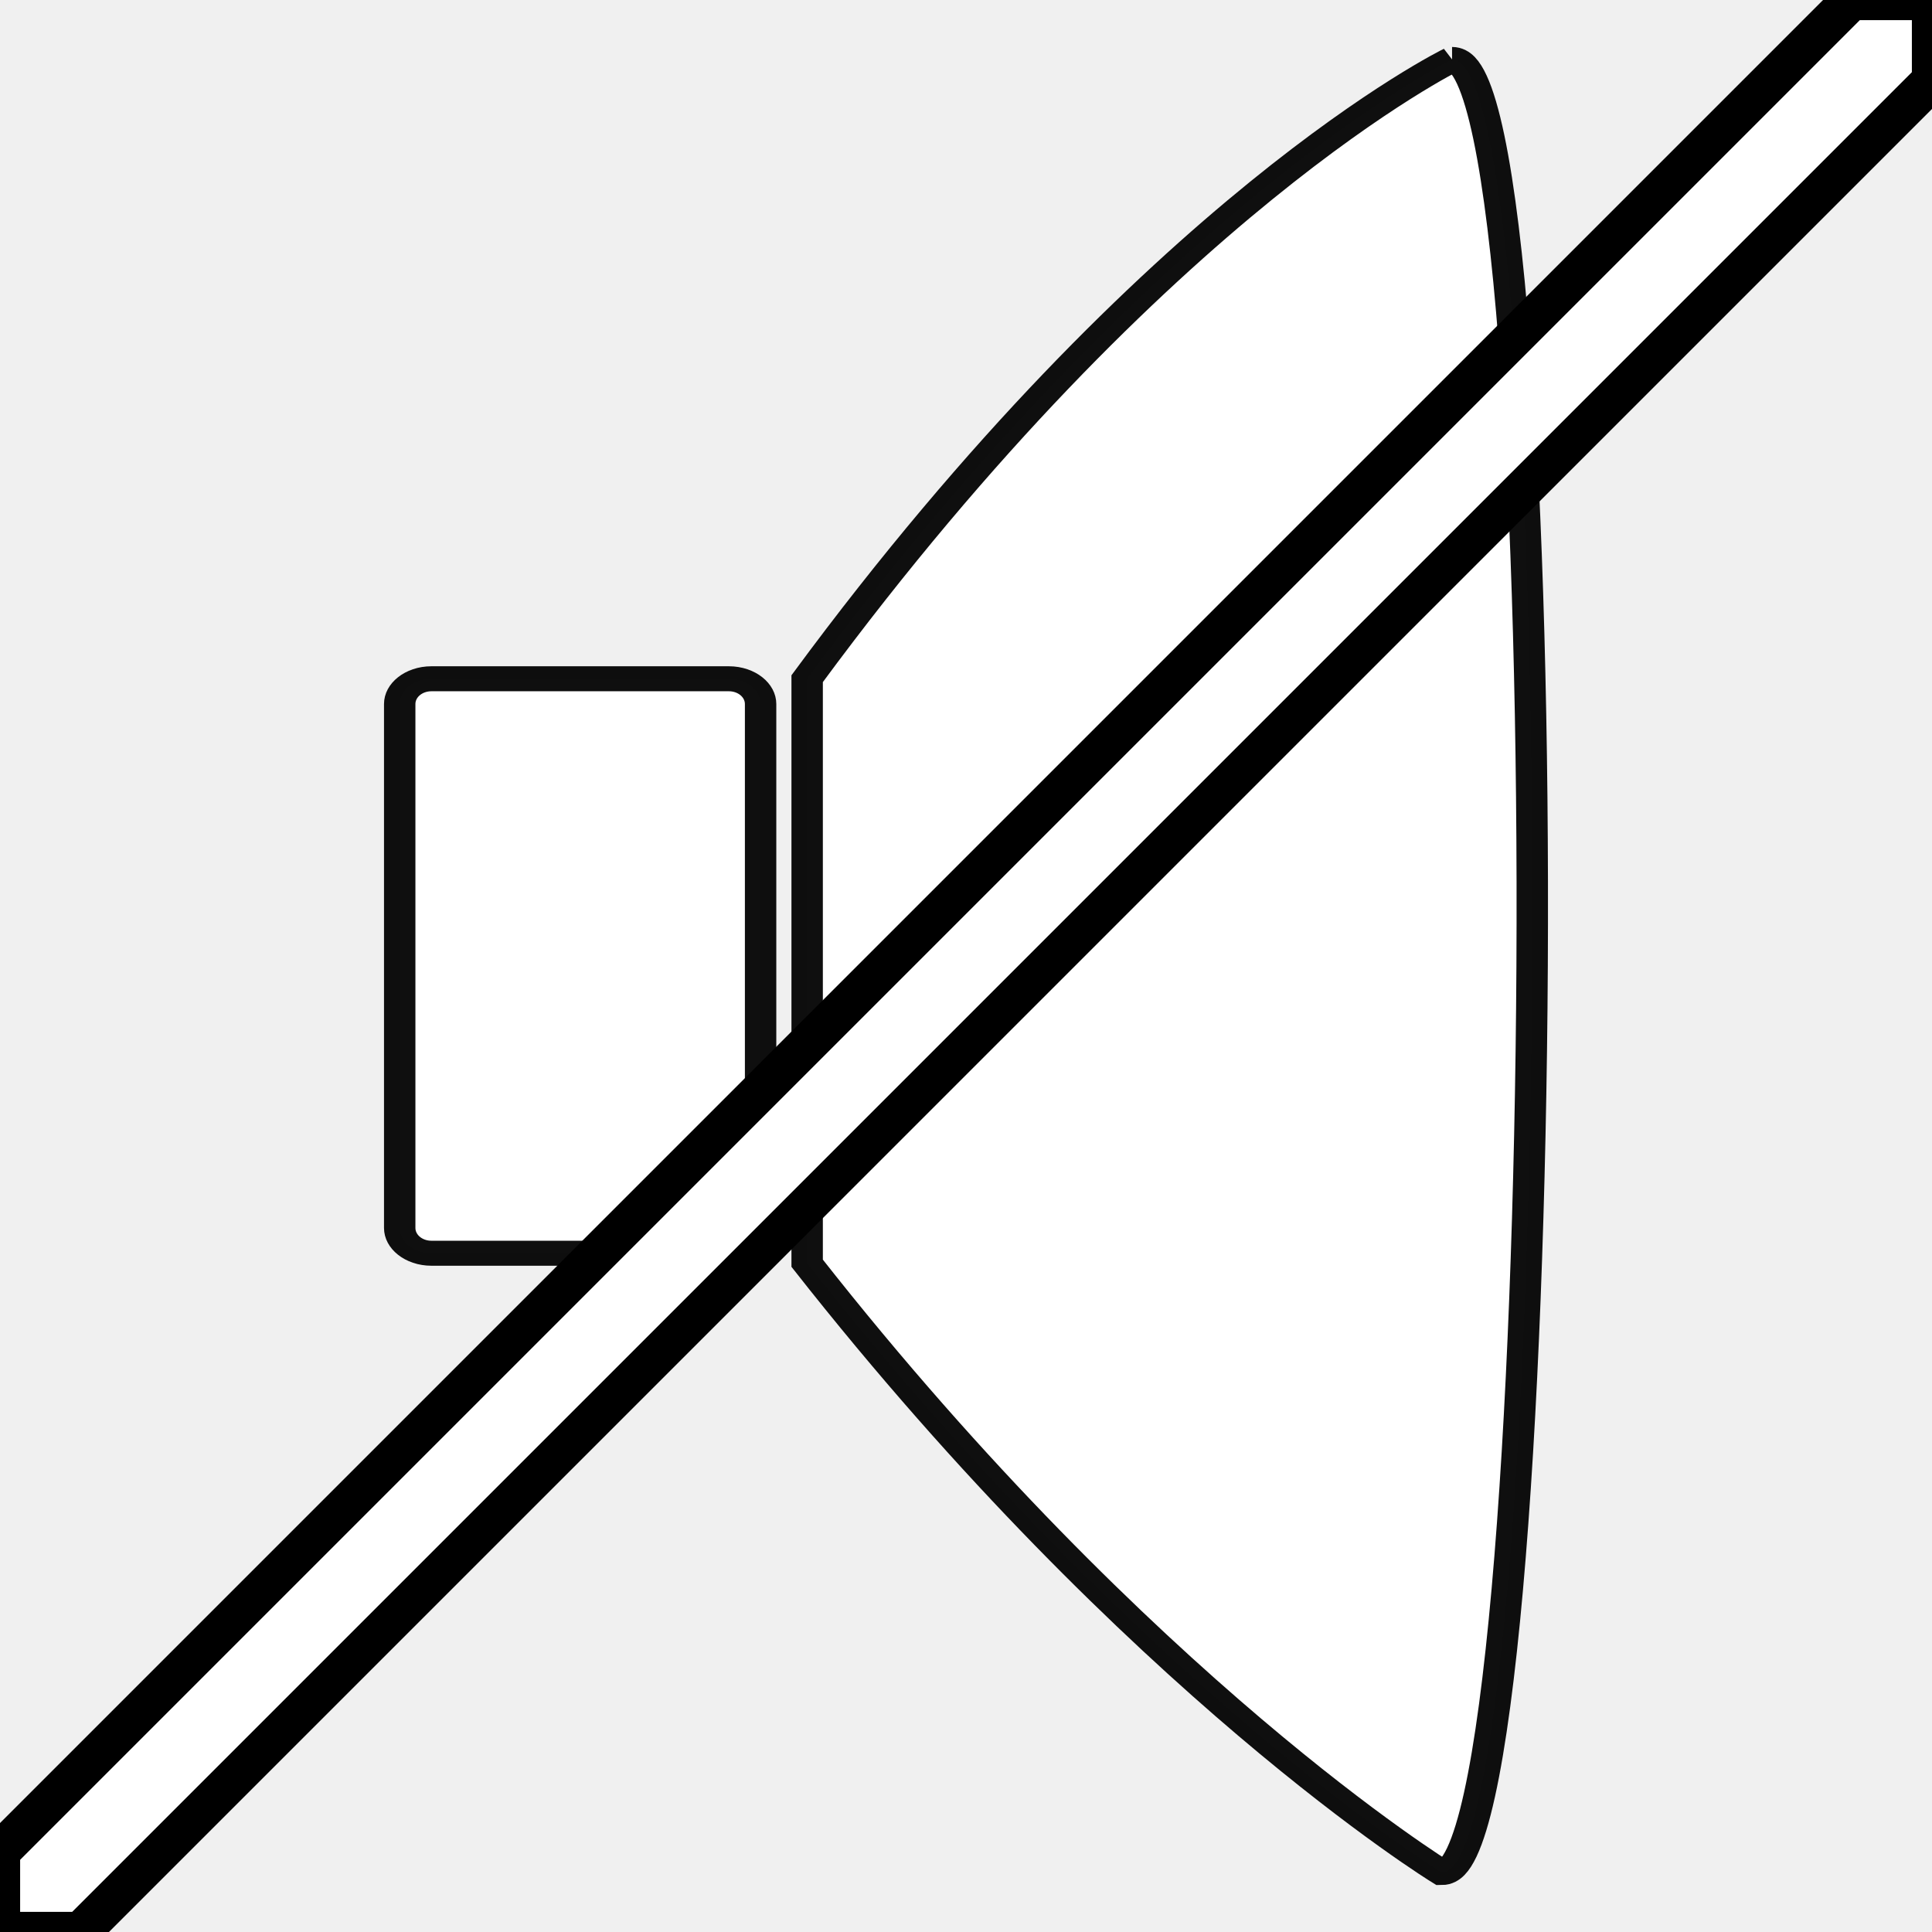
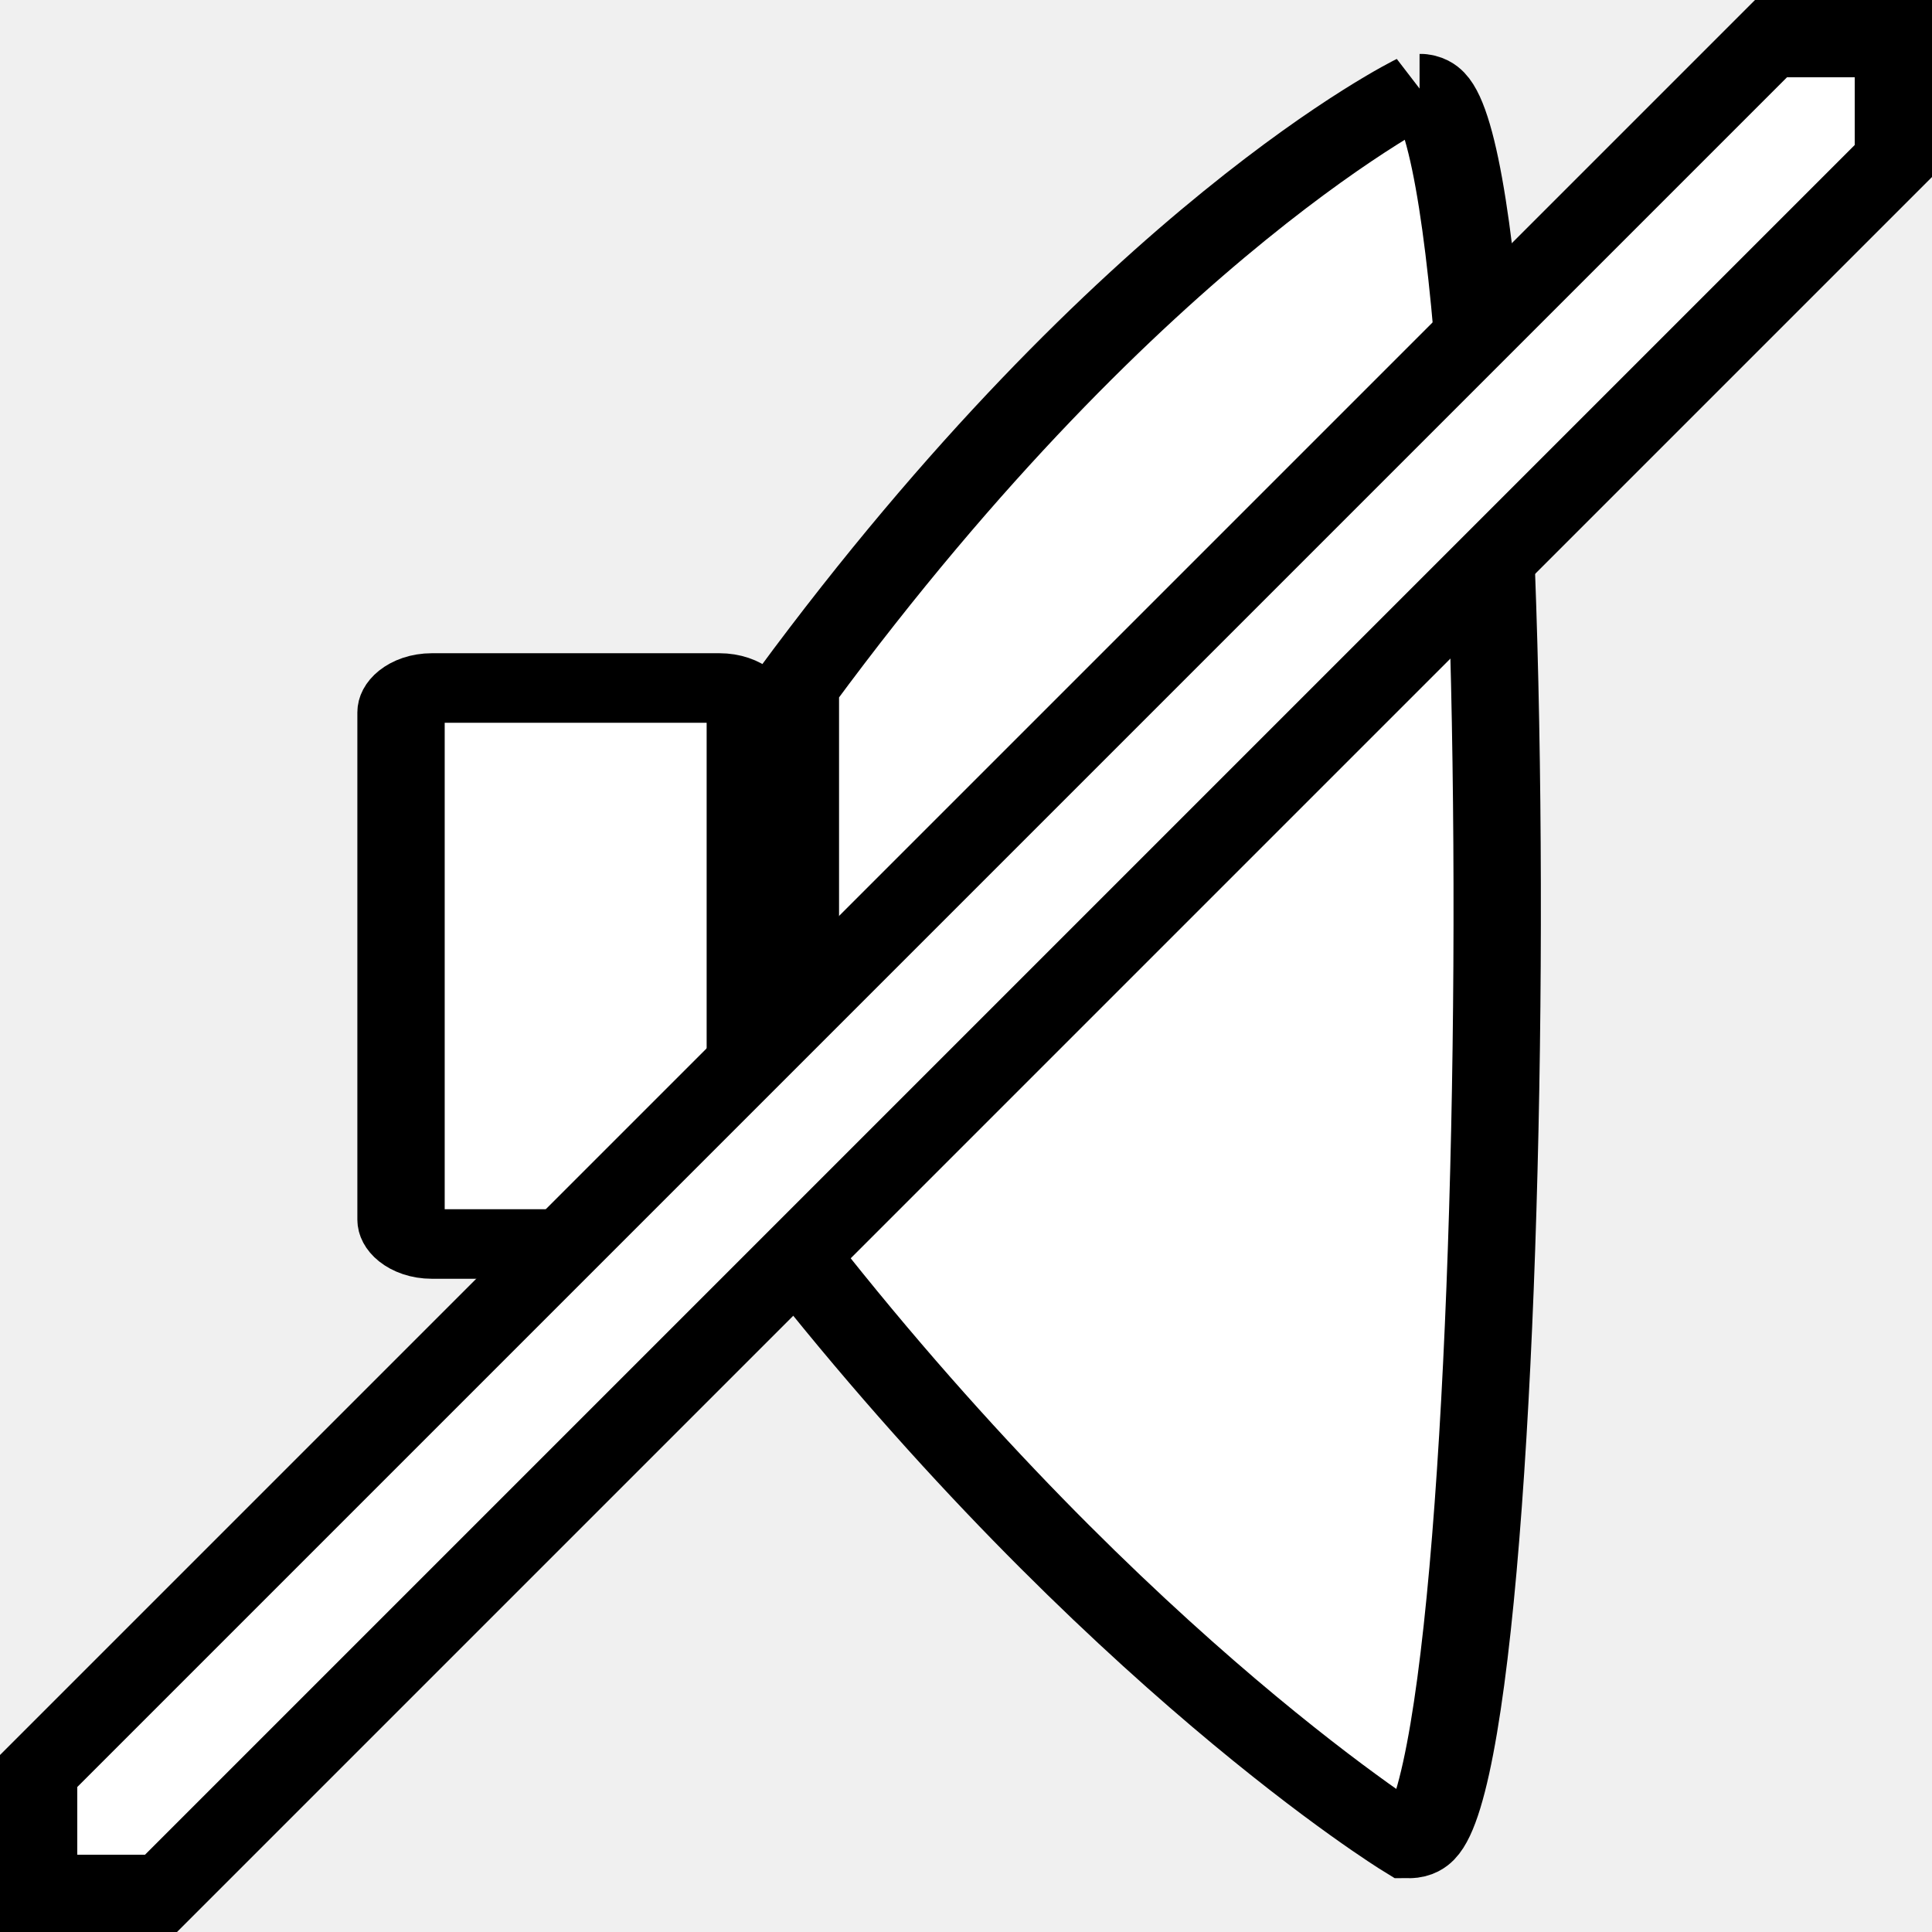
<svg xmlns="http://www.w3.org/2000/svg" id="svg4348" viewBox="0 0 48 48" version="1.1" width="48" height="48">
  <defs id="defs10" />
  <g id="g836">
-     <g id="g3833" style="display:inline;fill:#ffffff;stroke:#000000;stroke-width:1.784;stroke-opacity:0.941" transform="matrix(0.4373696,0,0,0.3481133,-63.11006,-118.6394)">
-       <path id="path3835" style="fill:#ffffff;stroke:#000000;stroke-width:1.784;stroke-opacity:0.941" d="m 226.78,345.05 c 0,0 -16.7,10.216 -36.635,44.194 v 41.719 c 18.959,30.302 36.048,43.487 36.048,43.487 6.46,0 7.034,-129.4 0.586,-129.4 z" />
-       <rect id="rect3837" style="fill:#ffffff;stroke:#000000;stroke-width:1.784;stroke-linecap:round;stroke-linejoin:round;stroke-opacity:0.941" ry="1.802" height="41" width="20.5" y="389.25" x="167" />
+     <g id="g3833" style="display:inline;fill:#ffffff;stroke:#000000;stroke-width:5.126;stroke-miterlimit:4;stroke-dasharray:none;stroke-opacity:1" transform="matrix(0.4233122,0,0,0.3369247,-60.72968,-114.0549)">
+       <path id="path3835" style="fill:#ffffff;stroke:#000000;stroke-width:5.126;stroke-miterlimit:4;stroke-dasharray:none;stroke-opacity:1" d="m 226.78,345.05 c 0,0 -16.7,10.216 -36.635,44.194 v 41.719 c 18.959,30.302 36.048,43.487 36.048,43.487 6.46,0 7.034,-129.4 0.586,-129.4 z" />
+       <rect id="rect3837" style="fill:#ffffff;stroke:#000000;stroke-width:5.126;stroke-linecap:round;stroke-linejoin:round;stroke-miterlimit:4;stroke-dasharray:none;stroke-opacity:1" ry="1.802" height="41" width="20.5" y="389.25" x="167" />
    </g>
-     <path id="path859" style="fill:#ffffff;fill-opacity:0.999;stroke:#000000;stroke-width:1px;stroke-linecap:butt;stroke-linejoin:miter;stroke-opacity:1" d="M 46,0 0,46 v 2 H 2 L 48,2 V 0 Z" />
+     <path id="path859" style="fill:#ffffff;fill-opacity:0.999;stroke:#000000;stroke-width:1.92;stroke-linecap:butt;stroke-linejoin:miter;stroke-miterlimit:4;stroke-dasharray:none;stroke-opacity:1" d="M 44,0.96 0.96,44 v 3.04 H 4 L 47.04,4 V 0.96 Z" />
  </g>
</svg>
